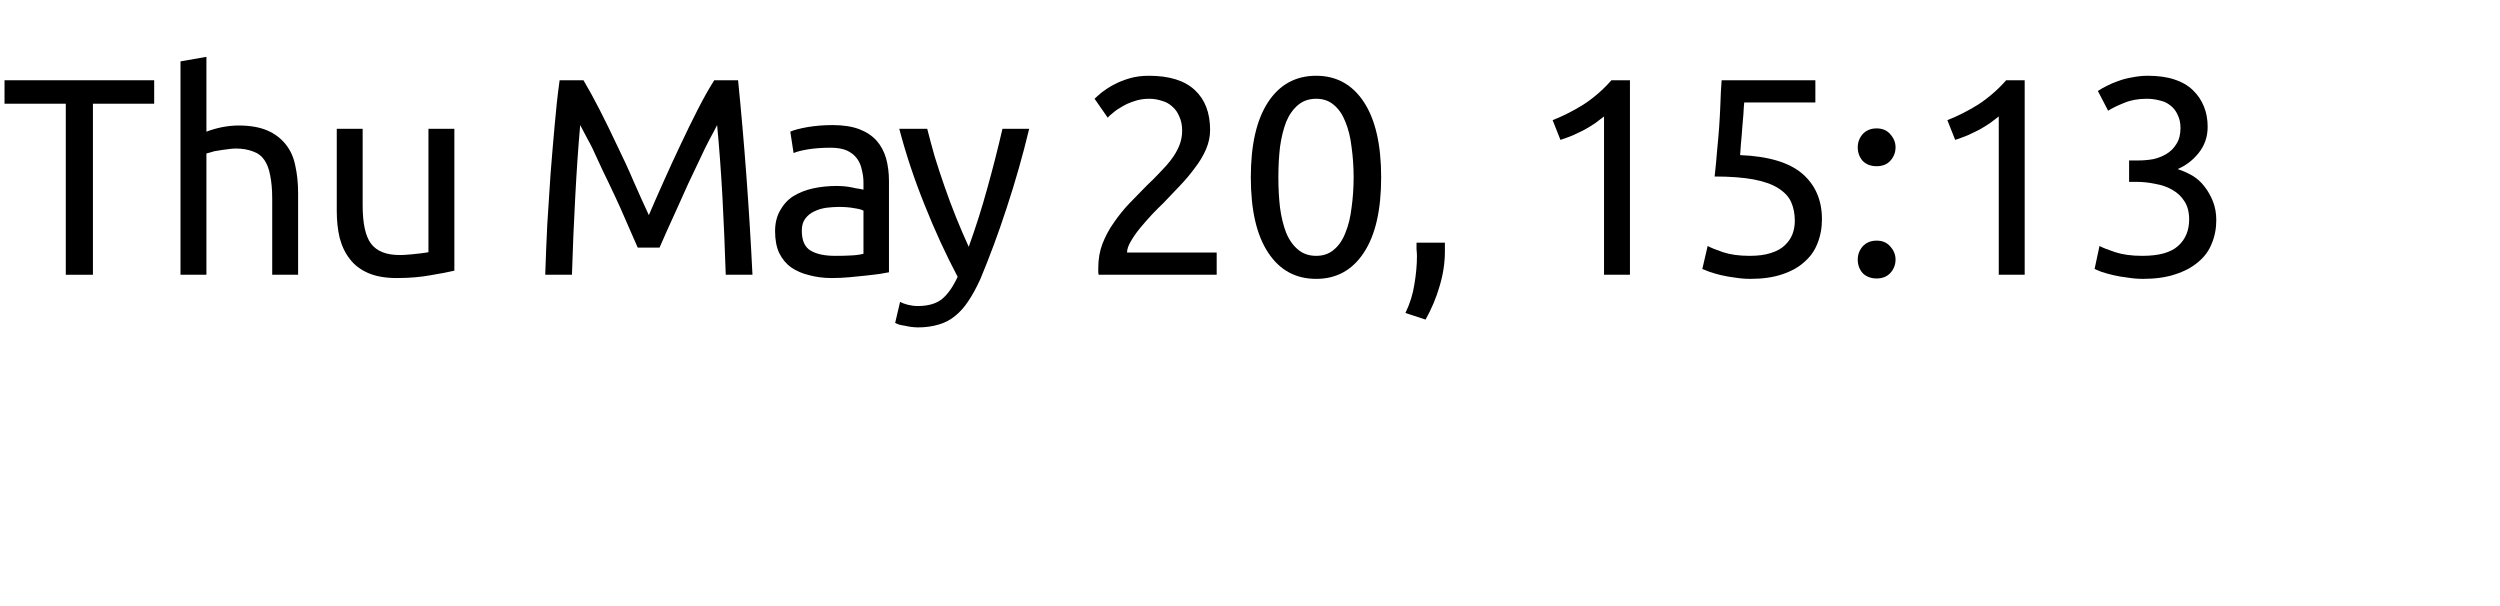
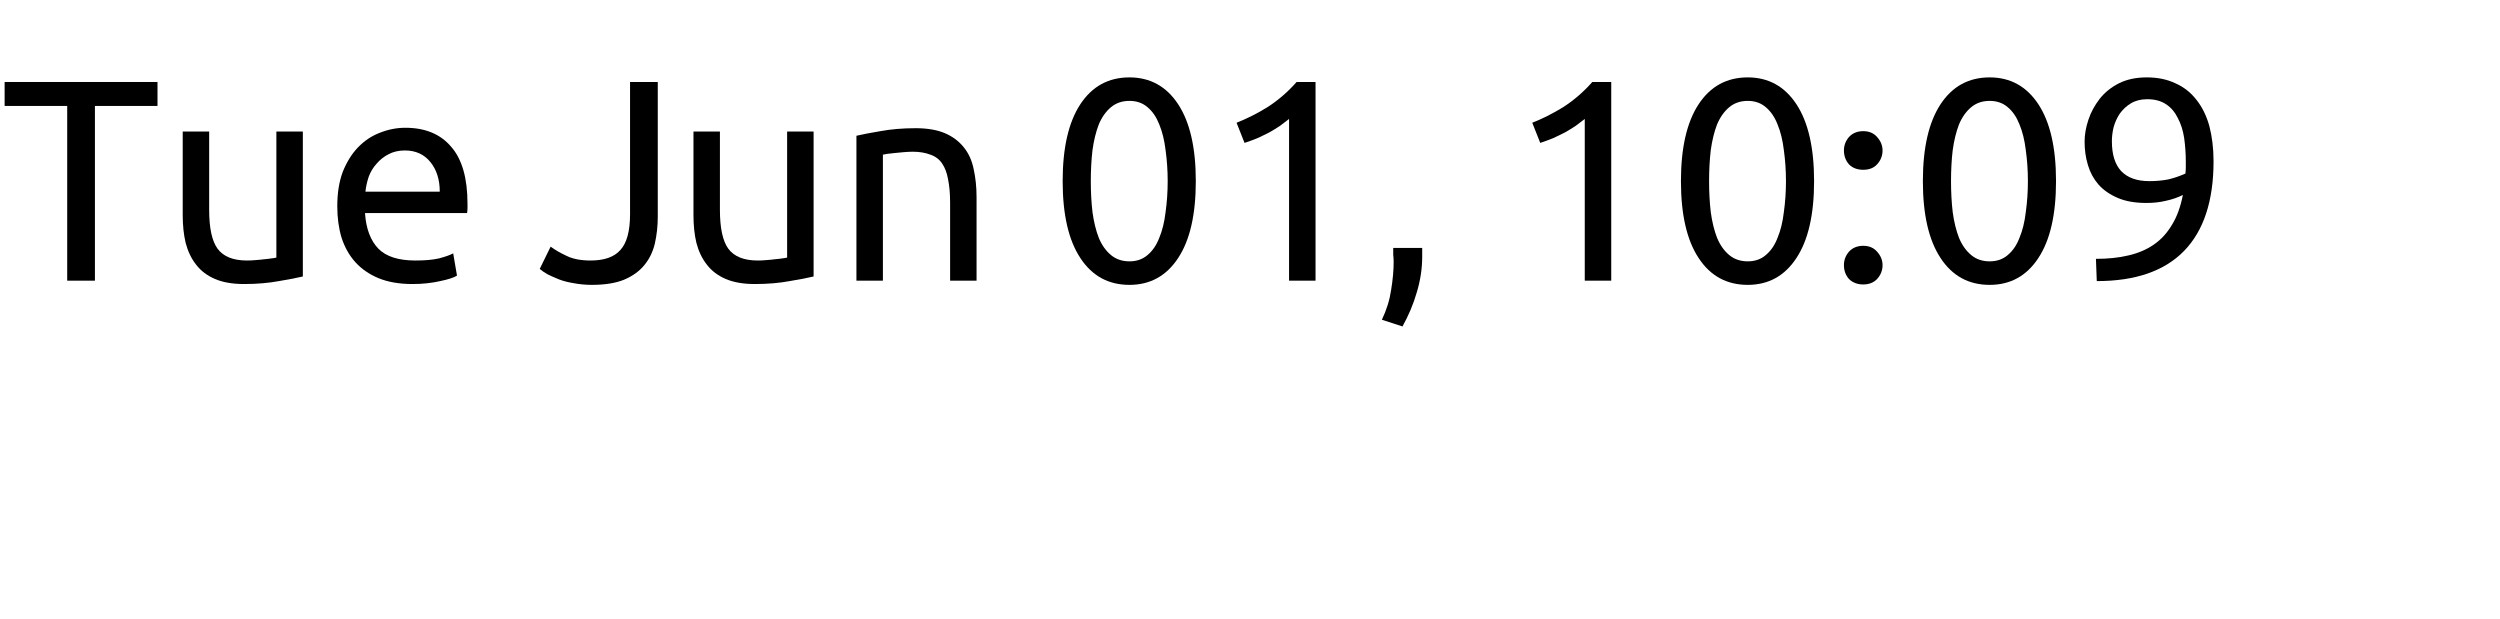
- <svg xmlns="http://www.w3.org/2000/svg" xmlns:xlink="http://www.w3.org/1999/xlink" width="95pt" height="23pt" viewBox="0 0 95 23" version="1.1">
+ <svg xmlns="http://www.w3.org/2000/svg" xmlns:xlink="http://www.w3.org/1999/xlink" width="93pt" height="23pt" viewBox="0 0 93 23" version="1.1">
  <defs>
    <g>
      <symbol overflow="visible" id="glyph0-0">
        <path style="stroke:none;" d="M 0.531 0 L 0.531 -8 L 4.797 -8 L 4.797 0 Z M 4.266 -0.531 L 4.266 -7.469 L 1.062 -7.469 L 1.062 -0.531 Z M 4.266 -0.531 " />
      </symbol>
      <symbol overflow="visible" id="glyph0-1">
        <path style="stroke:none;" d="M 5.859 -7.391 L 5.859 -6.5 L 3.531 -6.5 L 3.531 0 L 2.5 0 L 2.5 -6.5 L 0.172 -6.5 L 0.172 -7.391 Z M 5.859 -7.391 " />
      </symbol>
      <symbol overflow="visible" id="glyph0-2">
-         <path style="stroke:none;" d="M 0.859 0 L 0.859 -8.109 L 1.844 -8.281 L 1.844 -5.438 C 2.031 -5.508 2.227 -5.566 2.438 -5.609 C 2.645 -5.648 2.852 -5.672 3.062 -5.672 C 3.5 -5.672 3.863 -5.609 4.156 -5.484 C 4.445 -5.359 4.68 -5.18 4.859 -4.953 C 5.035 -4.734 5.156 -4.469 5.219 -4.156 C 5.289 -3.844 5.328 -3.492 5.328 -3.109 L 5.328 0 L 4.344 0 L 4.344 -2.906 C 4.344 -3.25 4.316 -3.539 4.266 -3.781 C 4.223 -4.02 4.148 -4.211 4.047 -4.359 C 3.941 -4.516 3.797 -4.625 3.609 -4.688 C 3.43 -4.758 3.211 -4.797 2.953 -4.797 C 2.848 -4.797 2.738 -4.785 2.625 -4.766 C 2.508 -4.754 2.398 -4.738 2.297 -4.719 C 2.191 -4.707 2.098 -4.688 2.016 -4.656 C 1.941 -4.633 1.883 -4.617 1.844 -4.609 L 1.844 0 Z M 0.859 0 " />
+         <path style="stroke:none;" d="M 5.266 -0.156 C 5.047 -0.102 4.75 -0.047 4.375 0.016 C 4 0.086 3.566 0.125 3.078 0.125 C 2.648 0.125 2.289 0.062 2 -0.062 C 1.707 -0.188 1.473 -0.363 1.297 -0.594 C 1.117 -0.82 0.988 -1.094 0.906 -1.406 C 0.832 -1.719 0.797 -2.062 0.797 -2.438 L 0.797 -5.547 L 1.781 -5.547 L 1.781 -2.641 C 1.781 -1.961 1.883 -1.477 2.094 -1.188 C 2.312 -0.895 2.676 -0.75 3.188 -0.75 C 3.289 -0.75 3.398 -0.754 3.516 -0.766 C 3.629 -0.773 3.734 -0.785 3.828 -0.797 C 3.93 -0.805 4.02 -0.816 4.094 -0.828 C 4.176 -0.836 4.238 -0.848 4.281 -0.859 L 4.281 -5.547 L 5.266 -5.547 Z M 5.266 -0.156 " />
      </symbol>
      <symbol overflow="visible" id="glyph0-3">
-         <path style="stroke:none;" d="M 5.266 -0.156 C 5.047 -0.102 4.75 -0.047 4.375 0.016 C 4 0.086 3.566 0.125 3.078 0.125 C 2.648 0.125 2.289 0.062 2 -0.062 C 1.707 -0.188 1.473 -0.363 1.297 -0.594 C 1.117 -0.82 0.988 -1.094 0.906 -1.406 C 0.832 -1.719 0.797 -2.062 0.797 -2.438 L 0.797 -5.547 L 1.781 -5.547 L 1.781 -2.641 C 1.781 -1.961 1.883 -1.477 2.094 -1.188 C 2.312 -0.895 2.676 -0.75 3.188 -0.75 C 3.289 -0.75 3.398 -0.754 3.516 -0.766 C 3.629 -0.773 3.734 -0.785 3.828 -0.797 C 3.93 -0.805 4.02 -0.816 4.094 -0.828 C 4.176 -0.836 4.238 -0.848 4.281 -0.859 L 4.281 -5.547 L 5.266 -5.547 Z M 5.266 -0.156 " />
+         <path style="stroke:none;" d="M 0.547 -2.766 C 0.547 -3.254 0.613 -3.68 0.75 -4.047 C 0.895 -4.41 1.082 -4.711 1.312 -4.953 C 1.551 -5.203 1.82 -5.383 2.125 -5.5 C 2.438 -5.625 2.754 -5.688 3.078 -5.688 C 3.816 -5.688 4.383 -5.453 4.781 -4.984 C 5.188 -4.523 5.391 -3.816 5.391 -2.859 C 5.391 -2.816 5.391 -2.758 5.391 -2.688 C 5.391 -2.625 5.383 -2.566 5.375 -2.516 L 1.578 -2.516 C 1.617 -1.93 1.785 -1.488 2.078 -1.188 C 2.367 -0.895 2.828 -0.75 3.453 -0.75 C 3.797 -0.75 4.086 -0.773 4.328 -0.828 C 4.566 -0.891 4.742 -0.953 4.859 -1.016 L 5 -0.188 C 4.883 -0.113 4.676 -0.047 4.375 0.016 C 4.07 0.086 3.727 0.125 3.344 0.125 C 2.852 0.125 2.43 0.051 2.078 -0.094 C 1.734 -0.238 1.445 -0.438 1.219 -0.688 C 0.988 -0.945 0.816 -1.254 0.703 -1.609 C 0.598 -1.961 0.547 -2.348 0.547 -2.766 Z M 4.359 -3.312 C 4.359 -3.758 4.242 -4.125 4.016 -4.406 C 3.785 -4.695 3.469 -4.844 3.062 -4.844 C 2.832 -4.844 2.629 -4.797 2.453 -4.703 C 2.285 -4.617 2.141 -4.504 2.016 -4.359 C 1.891 -4.223 1.789 -4.062 1.719 -3.875 C 1.656 -3.688 1.613 -3.5 1.594 -3.312 Z M 4.359 -3.312 " />
      </symbol>
      <symbol overflow="visible" id="glyph0-4">
        <path style="stroke:none;" d="" />
      </symbol>
      <symbol overflow="visible" id="glyph0-5">
-         <path style="stroke:none;" d="M 4.234 -1.031 C 4.16 -1.195 4.066 -1.41 3.953 -1.672 C 3.836 -1.941 3.711 -2.227 3.578 -2.531 C 3.441 -2.832 3.297 -3.145 3.141 -3.469 C 2.984 -3.789 2.836 -4.098 2.703 -4.391 C 2.578 -4.68 2.453 -4.938 2.328 -5.156 C 2.211 -5.383 2.117 -5.562 2.047 -5.688 C 1.973 -4.844 1.91 -3.93 1.859 -2.953 C 1.805 -1.984 1.766 -1 1.734 0 L 0.719 0 C 0.738 -0.633 0.766 -1.273 0.797 -1.922 C 0.836 -2.578 0.879 -3.219 0.922 -3.844 C 0.973 -4.477 1.023 -5.094 1.078 -5.688 C 1.129 -6.289 1.191 -6.859 1.266 -7.391 L 2.172 -7.391 C 2.359 -7.078 2.562 -6.707 2.781 -6.281 C 3 -5.852 3.219 -5.406 3.438 -4.938 C 3.664 -4.477 3.879 -4.016 4.078 -3.547 C 4.285 -3.078 4.477 -2.648 4.656 -2.266 C 4.82 -2.648 5.008 -3.078 5.219 -3.547 C 5.426 -4.016 5.641 -4.477 5.859 -4.938 C 6.078 -5.406 6.297 -5.852 6.516 -6.281 C 6.734 -6.707 6.941 -7.078 7.141 -7.391 L 8.047 -7.391 C 8.285 -5.016 8.469 -2.551 8.594 0 L 7.578 0 C 7.547 -1 7.504 -1.984 7.453 -2.953 C 7.398 -3.93 7.332 -4.844 7.25 -5.688 C 7.188 -5.562 7.094 -5.383 6.969 -5.156 C 6.852 -4.938 6.727 -4.68 6.594 -4.391 C 6.457 -4.098 6.312 -3.789 6.156 -3.469 C 6.008 -3.145 5.867 -2.832 5.734 -2.531 C 5.598 -2.227 5.469 -1.941 5.344 -1.672 C 5.227 -1.41 5.133 -1.195 5.062 -1.031 Z M 4.234 -1.031 " />
+         <path style="stroke:none;" d="M 4.469 -2.375 C 4.469 -2.02 4.43 -1.688 4.359 -1.375 C 4.285 -1.07 4.156 -0.805 3.969 -0.578 C 3.781 -0.348 3.523 -0.164 3.203 -0.031 C 2.891 0.094 2.492 0.156 2.016 0.156 C 1.773 0.156 1.551 0.133 1.344 0.094 C 1.145 0.062 0.961 0.016 0.797 -0.047 C 0.641 -0.109 0.5 -0.172 0.375 -0.234 C 0.25 -0.305 0.148 -0.375 0.078 -0.438 L 0.484 -1.266 C 0.641 -1.148 0.836 -1.035 1.078 -0.922 C 1.316 -0.805 1.613 -0.75 1.969 -0.75 C 2.477 -0.75 2.848 -0.879 3.078 -1.141 C 3.316 -1.398 3.438 -1.844 3.438 -2.469 L 3.438 -7.391 L 4.469 -7.391 Z M 4.469 -2.375 " />
      </symbol>
      <symbol overflow="visible" id="glyph0-6">
-         <path style="stroke:none;" d="M 2.734 -0.719 C 2.961 -0.719 3.164 -0.723 3.344 -0.734 C 3.531 -0.742 3.688 -0.766 3.812 -0.797 L 3.812 -2.438 C 3.738 -2.477 3.617 -2.508 3.453 -2.531 C 3.297 -2.562 3.102 -2.578 2.875 -2.578 C 2.727 -2.578 2.57 -2.566 2.406 -2.547 C 2.238 -2.523 2.082 -2.477 1.938 -2.406 C 1.801 -2.344 1.688 -2.25 1.594 -2.125 C 1.508 -2.008 1.469 -1.859 1.469 -1.672 C 1.469 -1.305 1.578 -1.055 1.797 -0.922 C 2.023 -0.785 2.336 -0.719 2.734 -0.719 Z M 2.641 -5.688 C 3.047 -5.688 3.383 -5.633 3.656 -5.531 C 3.926 -5.426 4.145 -5.281 4.312 -5.094 C 4.477 -4.906 4.598 -4.68 4.672 -4.422 C 4.742 -4.16 4.781 -3.875 4.781 -3.562 L 4.781 -0.094 C 4.695 -0.082 4.578 -0.062 4.422 -0.031 C 4.266 -0.008 4.094 0.008 3.906 0.031 C 3.719 0.051 3.508 0.07 3.281 0.094 C 3.062 0.113 2.836 0.125 2.609 0.125 C 2.297 0.125 2.008 0.086 1.75 0.016 C 1.488 -0.047 1.258 -0.145 1.062 -0.281 C 0.875 -0.414 0.723 -0.598 0.609 -0.828 C 0.504 -1.055 0.453 -1.332 0.453 -1.656 C 0.453 -1.957 0.516 -2.219 0.641 -2.438 C 0.766 -2.664 0.93 -2.848 1.141 -2.984 C 1.359 -3.117 1.609 -3.219 1.891 -3.281 C 2.18 -3.344 2.484 -3.375 2.797 -3.375 C 2.898 -3.375 3.004 -3.367 3.109 -3.359 C 3.211 -3.348 3.312 -3.332 3.406 -3.312 C 3.5 -3.289 3.582 -3.273 3.656 -3.266 C 3.727 -3.254 3.781 -3.242 3.812 -3.234 L 3.812 -3.516 C 3.812 -3.672 3.789 -3.828 3.75 -3.984 C 3.719 -4.148 3.656 -4.297 3.562 -4.422 C 3.469 -4.547 3.344 -4.645 3.188 -4.719 C 3.031 -4.789 2.82 -4.828 2.562 -4.828 C 2.238 -4.828 1.953 -4.805 1.703 -4.766 C 1.453 -4.723 1.27 -4.676 1.156 -4.625 L 1.031 -5.438 C 1.164 -5.5 1.379 -5.555 1.672 -5.609 C 1.973 -5.66 2.297 -5.688 2.641 -5.688 Z M 2.641 -5.688 " />
+         <path style="stroke:none;" d="M 0.859 -5.391 C 1.078 -5.441 1.375 -5.5 1.75 -5.562 C 2.133 -5.633 2.57 -5.672 3.062 -5.672 C 3.5 -5.672 3.863 -5.609 4.156 -5.484 C 4.445 -5.359 4.68 -5.18 4.859 -4.953 C 5.035 -4.734 5.156 -4.469 5.219 -4.156 C 5.289 -3.844 5.328 -3.492 5.328 -3.109 L 5.328 0 L 4.344 0 L 4.344 -2.906 C 4.344 -3.25 4.316 -3.539 4.266 -3.781 C 4.223 -4.02 4.148 -4.211 4.047 -4.359 C 3.941 -4.516 3.797 -4.625 3.609 -4.688 C 3.43 -4.758 3.211 -4.797 2.953 -4.797 C 2.848 -4.797 2.738 -4.789 2.625 -4.781 C 2.508 -4.77 2.398 -4.758 2.297 -4.75 C 2.191 -4.738 2.098 -4.727 2.016 -4.719 C 1.941 -4.707 1.883 -4.695 1.844 -4.688 L 1.844 0 L 0.859 0 Z M 0.859 -5.391 " />
      </symbol>
      <symbol overflow="visible" id="glyph0-7">
-         <path style="stroke:none;" d="M 0.203 1.031 C 0.273 1.07 0.375 1.109 0.5 1.141 C 0.625 1.172 0.75 1.188 0.875 1.188 C 1.27 1.188 1.578 1.098 1.797 0.922 C 2.016 0.742 2.211 0.461 2.391 0.078 C 1.941 -0.773 1.523 -1.68 1.141 -2.641 C 0.754 -3.598 0.43 -4.566 0.172 -5.547 L 1.234 -5.547 C 1.316 -5.223 1.41 -4.875 1.516 -4.5 C 1.629 -4.133 1.754 -3.754 1.891 -3.359 C 2.023 -2.973 2.172 -2.582 2.328 -2.188 C 2.484 -1.801 2.645 -1.426 2.812 -1.062 C 3.082 -1.812 3.316 -2.551 3.516 -3.281 C 3.723 -4.02 3.914 -4.773 4.094 -5.547 L 5.109 -5.547 C 4.859 -4.504 4.57 -3.5 4.25 -2.531 C 3.938 -1.57 3.602 -0.672 3.25 0.172 C 3.102 0.492 2.953 0.77 2.797 1 C 2.648 1.227 2.484 1.414 2.297 1.562 C 2.109 1.719 1.898 1.828 1.672 1.891 C 1.441 1.961 1.18 2 0.891 2 C 0.805 2 0.723 1.992 0.641 1.984 C 0.555 1.973 0.473 1.957 0.391 1.938 C 0.305 1.926 0.227 1.91 0.156 1.891 C 0.094 1.867 0.047 1.848 0.016 1.828 Z M 0.203 1.031 " />
+         <path style="stroke:none;" d="M 0.531 -3.703 C 0.531 -4.941 0.75 -5.895 1.188 -6.562 C 1.625 -7.227 2.234 -7.562 3.016 -7.562 C 3.785 -7.562 4.391 -7.227 4.828 -6.562 C 5.266 -5.895 5.484 -4.941 5.484 -3.703 C 5.484 -2.461 5.266 -1.508 4.828 -0.844 C 4.391 -0.176 3.785 0.156 3.016 0.156 C 2.234 0.156 1.625 -0.176 1.188 -0.844 C 0.75 -1.508 0.531 -2.461 0.531 -3.703 Z M 4.438 -3.703 C 4.438 -4.109 4.41 -4.492 4.359 -4.859 C 4.316 -5.223 4.238 -5.539 4.125 -5.812 C 4.02 -6.082 3.875 -6.297 3.688 -6.453 C 3.508 -6.609 3.285 -6.688 3.016 -6.688 C 2.742 -6.688 2.516 -6.609 2.328 -6.453 C 2.141 -6.297 1.988 -6.082 1.875 -5.812 C 1.77 -5.539 1.691 -5.223 1.641 -4.859 C 1.598 -4.492 1.578 -4.109 1.578 -3.703 C 1.578 -3.297 1.598 -2.91 1.641 -2.547 C 1.691 -2.18 1.77 -1.863 1.875 -1.594 C 1.988 -1.32 2.141 -1.109 2.328 -0.953 C 2.516 -0.797 2.742 -0.719 3.016 -0.719 C 3.285 -0.719 3.508 -0.797 3.688 -0.953 C 3.875 -1.109 4.02 -1.32 4.125 -1.594 C 4.238 -1.863 4.316 -2.18 4.359 -2.547 C 4.41 -2.91 4.438 -3.297 4.438 -3.703 Z M 4.438 -3.703 " />
      </symbol>
      <symbol overflow="visible" id="glyph0-8">
-         <path style="stroke:none;" d="M 4.984 -5.5 C 4.984 -5.25 4.93 -5.004 4.828 -4.766 C 4.723 -4.523 4.582 -4.289 4.406 -4.062 C 4.238 -3.832 4.047 -3.602 3.828 -3.375 C 3.617 -3.156 3.41 -2.938 3.203 -2.719 C 3.078 -2.602 2.938 -2.461 2.781 -2.297 C 2.625 -2.129 2.473 -1.957 2.328 -1.781 C 2.18 -1.602 2.062 -1.43 1.969 -1.266 C 1.875 -1.109 1.828 -0.969 1.828 -0.844 L 5.234 -0.844 L 5.234 0 L 0.75 0 C 0.738 -0.039 0.734 -0.082 0.734 -0.125 C 0.734 -0.164 0.734 -0.207 0.734 -0.25 C 0.734 -0.582 0.785 -0.891 0.891 -1.172 C 1.004 -1.461 1.148 -1.734 1.328 -1.984 C 1.504 -2.242 1.703 -2.488 1.922 -2.719 C 2.148 -2.945 2.367 -3.172 2.578 -3.391 C 2.754 -3.555 2.922 -3.723 3.078 -3.891 C 3.242 -4.055 3.391 -4.223 3.516 -4.391 C 3.641 -4.555 3.738 -4.727 3.812 -4.906 C 3.883 -5.082 3.922 -5.27 3.922 -5.469 C 3.922 -5.688 3.883 -5.867 3.812 -6.016 C 3.75 -6.172 3.66 -6.297 3.547 -6.391 C 3.441 -6.492 3.312 -6.566 3.156 -6.609 C 3 -6.66 2.836 -6.688 2.672 -6.688 C 2.461 -6.688 2.27 -6.656 2.094 -6.594 C 1.926 -6.539 1.773 -6.473 1.641 -6.391 C 1.504 -6.316 1.391 -6.238 1.297 -6.156 C 1.203 -6.082 1.133 -6.02 1.094 -5.969 L 0.594 -6.688 C 0.656 -6.75 0.75 -6.832 0.875 -6.938 C 1.008 -7.039 1.164 -7.141 1.344 -7.234 C 1.52 -7.328 1.719 -7.406 1.938 -7.469 C 2.156 -7.531 2.395 -7.562 2.656 -7.562 C 3.438 -7.562 4.02 -7.379 4.406 -7.016 C 4.789 -6.66 4.984 -6.156 4.984 -5.5 Z M 4.984 -5.5 " />
+         <path style="stroke:none;" d="M 1 -5.875 C 1.395 -6.031 1.785 -6.227 2.172 -6.469 C 2.555 -6.719 2.91 -7.023 3.234 -7.391 L 3.938 -7.391 L 3.938 0 L 2.953 0 L 2.953 -6.016 C 2.859 -5.941 2.75 -5.859 2.625 -5.766 C 2.5 -5.68 2.363 -5.598 2.219 -5.516 C 2.07 -5.441 1.922 -5.367 1.766 -5.297 C 1.609 -5.234 1.453 -5.176 1.297 -5.125 Z M 1 -5.875 " />
      </symbol>
      <symbol overflow="visible" id="glyph0-9">
-         <path style="stroke:none;" d="M 0.531 -3.703 C 0.531 -4.941 0.75 -5.895 1.188 -6.562 C 1.625 -7.227 2.234 -7.562 3.016 -7.562 C 3.785 -7.562 4.391 -7.227 4.828 -6.562 C 5.266 -5.895 5.484 -4.941 5.484 -3.703 C 5.484 -2.461 5.266 -1.508 4.828 -0.844 C 4.391 -0.176 3.785 0.156 3.016 0.156 C 2.234 0.156 1.625 -0.176 1.188 -0.844 C 0.75 -1.508 0.531 -2.461 0.531 -3.703 Z M 4.438 -3.703 C 4.438 -4.109 4.41 -4.492 4.359 -4.859 C 4.316 -5.223 4.238 -5.539 4.125 -5.812 C 4.02 -6.082 3.875 -6.297 3.688 -6.453 C 3.508 -6.609 3.285 -6.688 3.016 -6.688 C 2.742 -6.688 2.516 -6.609 2.328 -6.453 C 2.141 -6.297 1.988 -6.082 1.875 -5.812 C 1.77 -5.539 1.691 -5.223 1.641 -4.859 C 1.598 -4.492 1.578 -4.109 1.578 -3.703 C 1.578 -3.297 1.598 -2.91 1.641 -2.547 C 1.691 -2.18 1.77 -1.863 1.875 -1.594 C 1.988 -1.32 2.141 -1.109 2.328 -0.953 C 2.516 -0.797 2.742 -0.719 3.016 -0.719 C 3.285 -0.719 3.508 -0.797 3.688 -0.953 C 3.875 -1.109 4.02 -1.32 4.125 -1.594 C 4.238 -1.863 4.316 -2.18 4.359 -2.547 C 4.41 -2.91 4.438 -3.297 4.438 -3.703 Z M 4.438 -3.703 " />
+         <path style="stroke:none;" d="M 1.906 -1.219 C 1.906 -1.156 1.906 -1.098 1.906 -1.047 C 1.906 -0.992 1.906 -0.941 1.906 -0.891 C 1.906 -0.441 1.836 0 1.703 0.438 C 1.578 0.875 1.398 1.297 1.172 1.703 L 0.406 1.453 C 0.582 1.086 0.695 0.719 0.75 0.344 C 0.812 -0.031 0.844 -0.379 0.844 -0.703 C 0.844 -0.797 0.836 -0.883 0.828 -0.969 C 0.828 -1.051 0.828 -1.133 0.828 -1.219 Z M 1.906 -1.219 " />
      </symbol>
      <symbol overflow="visible" id="glyph0-10">
-         <path style="stroke:none;" d="M 1.906 -1.219 C 1.906 -1.156 1.906 -1.098 1.906 -1.047 C 1.906 -0.992 1.906 -0.941 1.906 -0.891 C 1.906 -0.441 1.836 0 1.703 0.438 C 1.578 0.875 1.398 1.297 1.172 1.703 L 0.406 1.453 C 0.582 1.086 0.695 0.719 0.75 0.344 C 0.812 -0.031 0.844 -0.379 0.844 -0.703 C 0.844 -0.797 0.836 -0.883 0.828 -0.969 C 0.828 -1.051 0.828 -1.133 0.828 -1.219 Z M 1.906 -1.219 " />
+         <path style="stroke:none;" d="M 2.031 -0.578 C 2.031 -0.379 1.961 -0.207 1.828 -0.062 C 1.703 0.07 1.531 0.141 1.312 0.141 C 1.094 0.141 0.914 0.07 0.781 -0.062 C 0.656 -0.207 0.594 -0.379 0.594 -0.578 C 0.594 -0.766 0.656 -0.93 0.781 -1.078 C 0.914 -1.223 1.094 -1.297 1.312 -1.297 C 1.531 -1.297 1.703 -1.223 1.828 -1.078 C 1.961 -0.93 2.031 -0.766 2.031 -0.578 Z M 2.031 -4.844 C 2.031 -4.645 1.961 -4.473 1.828 -4.328 C 1.703 -4.191 1.531 -4.125 1.312 -4.125 C 1.094 -4.125 0.914 -4.191 0.781 -4.328 C 0.656 -4.473 0.594 -4.645 0.594 -4.844 C 0.594 -5.031 0.656 -5.195 0.781 -5.344 C 0.914 -5.488 1.094 -5.562 1.312 -5.562 C 1.531 -5.562 1.703 -5.488 1.828 -5.344 C 1.961 -5.195 2.031 -5.031 2.031 -4.844 Z M 2.031 -4.844 " />
      </symbol>
      <symbol overflow="visible" id="glyph0-11">
-         <path style="stroke:none;" d="M 1 -5.875 C 1.395 -6.031 1.785 -6.227 2.172 -6.469 C 2.555 -6.719 2.91 -7.023 3.234 -7.391 L 3.938 -7.391 L 3.938 0 L 2.953 0 L 2.953 -6.016 C 2.859 -5.941 2.75 -5.859 2.625 -5.766 C 2.5 -5.68 2.363 -5.598 2.219 -5.516 C 2.07 -5.441 1.922 -5.367 1.766 -5.297 C 1.609 -5.234 1.453 -5.176 1.297 -5.125 Z M 1 -5.875 " />
-       </symbol>
-       <symbol overflow="visible" id="glyph0-12">
-         <path style="stroke:none;" d="M 2.125 -4.547 C 3.195 -4.504 3.984 -4.27 4.484 -3.844 C 4.984 -3.414 5.234 -2.836 5.234 -2.109 C 5.234 -1.773 5.176 -1.469 5.062 -1.188 C 4.957 -0.914 4.789 -0.68 4.562 -0.484 C 4.344 -0.285 4.062 -0.129 3.719 -0.016 C 3.383 0.098 2.984 0.156 2.516 0.156 C 2.328 0.156 2.133 0.141 1.938 0.109 C 1.75 0.086 1.57 0.055 1.406 0.016 C 1.238 -0.023 1.094 -0.066 0.969 -0.109 C 0.844 -0.16 0.75 -0.195 0.688 -0.219 L 0.891 -1.094 C 1.004 -1.031 1.195 -0.953 1.469 -0.859 C 1.75 -0.766 2.086 -0.719 2.484 -0.719 C 2.805 -0.719 3.078 -0.754 3.297 -0.828 C 3.516 -0.898 3.688 -0.992 3.812 -1.109 C 3.945 -1.234 4.047 -1.375 4.109 -1.531 C 4.172 -1.695 4.203 -1.867 4.203 -2.047 C 4.203 -2.316 4.156 -2.555 4.062 -2.766 C 3.969 -2.973 3.801 -3.148 3.562 -3.297 C 3.332 -3.441 3.02 -3.551 2.625 -3.625 C 2.238 -3.695 1.75 -3.734 1.156 -3.734 C 1.195 -4.086 1.227 -4.414 1.25 -4.719 C 1.281 -5.02 1.305 -5.316 1.328 -5.609 C 1.348 -5.898 1.363 -6.191 1.375 -6.484 C 1.383 -6.773 1.398 -7.078 1.422 -7.391 L 4.984 -7.391 L 4.984 -6.547 L 2.281 -6.547 C 2.27 -6.441 2.258 -6.297 2.25 -6.109 C 2.238 -5.93 2.223 -5.742 2.203 -5.547 C 2.191 -5.359 2.176 -5.172 2.156 -4.984 C 2.145 -4.797 2.133 -4.648 2.125 -4.547 Z M 2.125 -4.547 " />
-       </symbol>
-       <symbol overflow="visible" id="glyph0-13">
-         <path style="stroke:none;" d="M 2.031 -0.578 C 2.031 -0.379 1.961 -0.207 1.828 -0.062 C 1.703 0.07 1.531 0.141 1.312 0.141 C 1.094 0.141 0.914 0.07 0.781 -0.062 C 0.656 -0.207 0.594 -0.379 0.594 -0.578 C 0.594 -0.766 0.656 -0.93 0.781 -1.078 C 0.914 -1.223 1.094 -1.297 1.312 -1.297 C 1.531 -1.297 1.703 -1.223 1.828 -1.078 C 1.961 -0.93 2.031 -0.766 2.031 -0.578 Z M 2.031 -4.844 C 2.031 -4.645 1.961 -4.473 1.828 -4.328 C 1.703 -4.191 1.531 -4.125 1.312 -4.125 C 1.094 -4.125 0.914 -4.191 0.781 -4.328 C 0.656 -4.473 0.594 -4.645 0.594 -4.844 C 0.594 -5.031 0.656 -5.195 0.781 -5.344 C 0.914 -5.488 1.094 -5.562 1.312 -5.562 C 1.531 -5.562 1.703 -5.488 1.828 -5.344 C 1.961 -5.195 2.031 -5.031 2.031 -4.844 Z M 2.031 -4.844 " />
-       </symbol>
-       <symbol overflow="visible" id="glyph0-14">
-         <path style="stroke:none;" d="M 2.406 -0.719 C 3.039 -0.719 3.492 -0.844 3.766 -1.094 C 4.047 -1.344 4.188 -1.68 4.188 -2.109 C 4.188 -2.379 4.129 -2.602 4.016 -2.781 C 3.898 -2.969 3.75 -3.113 3.562 -3.219 C 3.375 -3.332 3.156 -3.41 2.906 -3.453 C 2.664 -3.504 2.422 -3.531 2.172 -3.531 L 1.906 -3.531 L 1.906 -4.344 L 2.266 -4.344 C 2.441 -4.344 2.625 -4.359 2.812 -4.391 C 3 -4.43 3.172 -4.5 3.328 -4.594 C 3.484 -4.688 3.609 -4.812 3.703 -4.969 C 3.805 -5.125 3.859 -5.328 3.859 -5.578 C 3.859 -5.773 3.82 -5.941 3.75 -6.078 C 3.688 -6.223 3.594 -6.344 3.469 -6.438 C 3.352 -6.531 3.219 -6.594 3.062 -6.625 C 2.914 -6.664 2.754 -6.688 2.578 -6.688 C 2.242 -6.688 1.957 -6.633 1.719 -6.531 C 1.477 -6.438 1.273 -6.336 1.109 -6.234 L 0.719 -6.984 C 0.812 -7.047 0.922 -7.109 1.047 -7.172 C 1.18 -7.242 1.328 -7.305 1.484 -7.359 C 1.648 -7.422 1.828 -7.469 2.016 -7.5 C 2.211 -7.539 2.41 -7.562 2.609 -7.562 C 3.004 -7.562 3.344 -7.516 3.625 -7.422 C 3.914 -7.328 4.148 -7.191 4.328 -7.016 C 4.516 -6.836 4.656 -6.629 4.75 -6.391 C 4.844 -6.16 4.891 -5.906 4.891 -5.625 C 4.891 -5.238 4.773 -4.906 4.547 -4.625 C 4.328 -4.352 4.062 -4.148 3.75 -4.016 C 3.945 -3.953 4.133 -3.867 4.312 -3.766 C 4.488 -3.66 4.641 -3.523 4.766 -3.359 C 4.898 -3.191 5.008 -3 5.094 -2.781 C 5.176 -2.57 5.219 -2.336 5.219 -2.078 C 5.219 -1.754 5.16 -1.457 5.047 -1.188 C 4.941 -0.914 4.77 -0.68 4.531 -0.484 C 4.301 -0.285 4.008 -0.129 3.656 -0.016 C 3.312 0.098 2.906 0.156 2.438 0.156 C 2.25 0.156 2.055 0.141 1.859 0.109 C 1.66 0.086 1.477 0.055 1.312 0.016 C 1.145 -0.023 0.992 -0.066 0.859 -0.109 C 0.734 -0.16 0.645 -0.195 0.594 -0.219 L 0.781 -1.094 C 0.895 -1.031 1.094 -0.953 1.375 -0.859 C 1.656 -0.766 2 -0.719 2.406 -0.719 Z M 2.406 -0.719 " />
+         <path style="stroke:none;" d="M 5.344 -4.438 C 5.344 -2.969 4.977 -1.859 4.25 -1.109 C 3.52 -0.359 2.438 0.016 1 0.016 L 0.969 -0.812 C 1.414 -0.812 1.816 -0.852 2.172 -0.938 C 2.535 -1.02 2.852 -1.156 3.125 -1.344 C 3.395 -1.531 3.617 -1.773 3.797 -2.078 C 3.984 -2.379 4.117 -2.75 4.203 -3.188 C 4.016 -3.094 3.801 -3.02 3.562 -2.969 C 3.332 -2.914 3.094 -2.891 2.844 -2.891 C 2.426 -2.891 2.07 -2.953 1.781 -3.078 C 1.488 -3.203 1.25 -3.367 1.062 -3.578 C 0.883 -3.785 0.754 -4.023 0.672 -4.297 C 0.586 -4.578 0.547 -4.867 0.547 -5.172 C 0.547 -5.43 0.594 -5.703 0.688 -5.984 C 0.781 -6.266 0.922 -6.523 1.109 -6.766 C 1.297 -7.004 1.535 -7.195 1.828 -7.344 C 2.117 -7.488 2.461 -7.562 2.859 -7.562 C 3.266 -7.562 3.617 -7.488 3.922 -7.344 C 4.234 -7.207 4.492 -7.004 4.703 -6.734 C 4.922 -6.461 5.082 -6.133 5.188 -5.75 C 5.289 -5.363 5.344 -4.926 5.344 -4.438 Z M 2.953 -3.703 C 3.203 -3.703 3.438 -3.723 3.656 -3.766 C 3.875 -3.816 4.086 -3.891 4.297 -3.984 C 4.305 -4.055 4.312 -4.129 4.312 -4.203 C 4.312 -4.285 4.312 -4.363 4.312 -4.438 C 4.312 -4.738 4.289 -5.031 4.25 -5.312 C 4.207 -5.594 4.129 -5.836 4.016 -6.047 C 3.91 -6.266 3.766 -6.438 3.578 -6.562 C 3.391 -6.688 3.156 -6.75 2.875 -6.75 C 2.633 -6.75 2.43 -6.695 2.266 -6.594 C 2.109 -6.5 1.973 -6.375 1.859 -6.219 C 1.754 -6.062 1.676 -5.891 1.625 -5.703 C 1.582 -5.523 1.562 -5.352 1.562 -5.188 C 1.562 -4.695 1.676 -4.328 1.906 -4.078 C 2.145 -3.828 2.492 -3.703 2.953 -3.703 Z M 2.953 -3.703 " />
      </symbol>
    </g>
  </defs>
  <g id="surface2">
    <g style="fill:rgb(0%,0%,0%);fill-opacity:1;">
      <use xlink:href="#glyph0-1" x="0" y="10.441" />
      <use xlink:href="#glyph0-2" x="6" y="10.441" />
      <use xlink:href="#glyph0-3" x="12" y="10.441" />
      <use xlink:href="#glyph0-4" x="18" y="10.441" />
      <use xlink:href="#glyph0-5" x="20" y="10.441" />
-       <use xlink:href="#glyph0-6" x="29" y="10.441" />
-       <use xlink:href="#glyph0-7" x="34" y="10.441" />
-       <use xlink:href="#glyph0-4" x="39" y="10.441" />
-       <use xlink:href="#glyph0-8" x="41" y="10.441" />
-       <use xlink:href="#glyph0-9" x="47" y="10.441" />
-       <use xlink:href="#glyph0-10" x="53" y="10.441" />
-       <use xlink:href="#glyph0-4" x="56" y="10.441" />
-       <use xlink:href="#glyph0-11" x="58" y="10.441" />
-       <use xlink:href="#glyph0-12" x="64" y="10.441" />
-       <use xlink:href="#glyph0-13" x="70" y="10.441" />
-       <use xlink:href="#glyph0-11" x="73" y="10.441" />
-       <use xlink:href="#glyph0-14" x="79" y="10.441" />
+       <use xlink:href="#glyph0-2" x="25" y="10.441" />
+       <use xlink:href="#glyph0-6" x="31" y="10.441" />
+       <use xlink:href="#glyph0-4" x="37" y="10.441" />
+       <use xlink:href="#glyph0-7" x="39" y="10.441" />
+       <use xlink:href="#glyph0-8" x="45" y="10.441" />
+       <use xlink:href="#glyph0-9" x="51" y="10.441" />
+       <use xlink:href="#glyph0-4" x="54" y="10.441" />
+       <use xlink:href="#glyph0-8" x="56" y="10.441" />
+       <use xlink:href="#glyph0-7" x="62" y="10.441" />
+       <use xlink:href="#glyph0-10" x="68" y="10.441" />
+       <use xlink:href="#glyph0-7" x="71" y="10.441" />
+       <use xlink:href="#glyph0-11" x="77" y="10.441" />
    </g>
  </g>
</svg>
